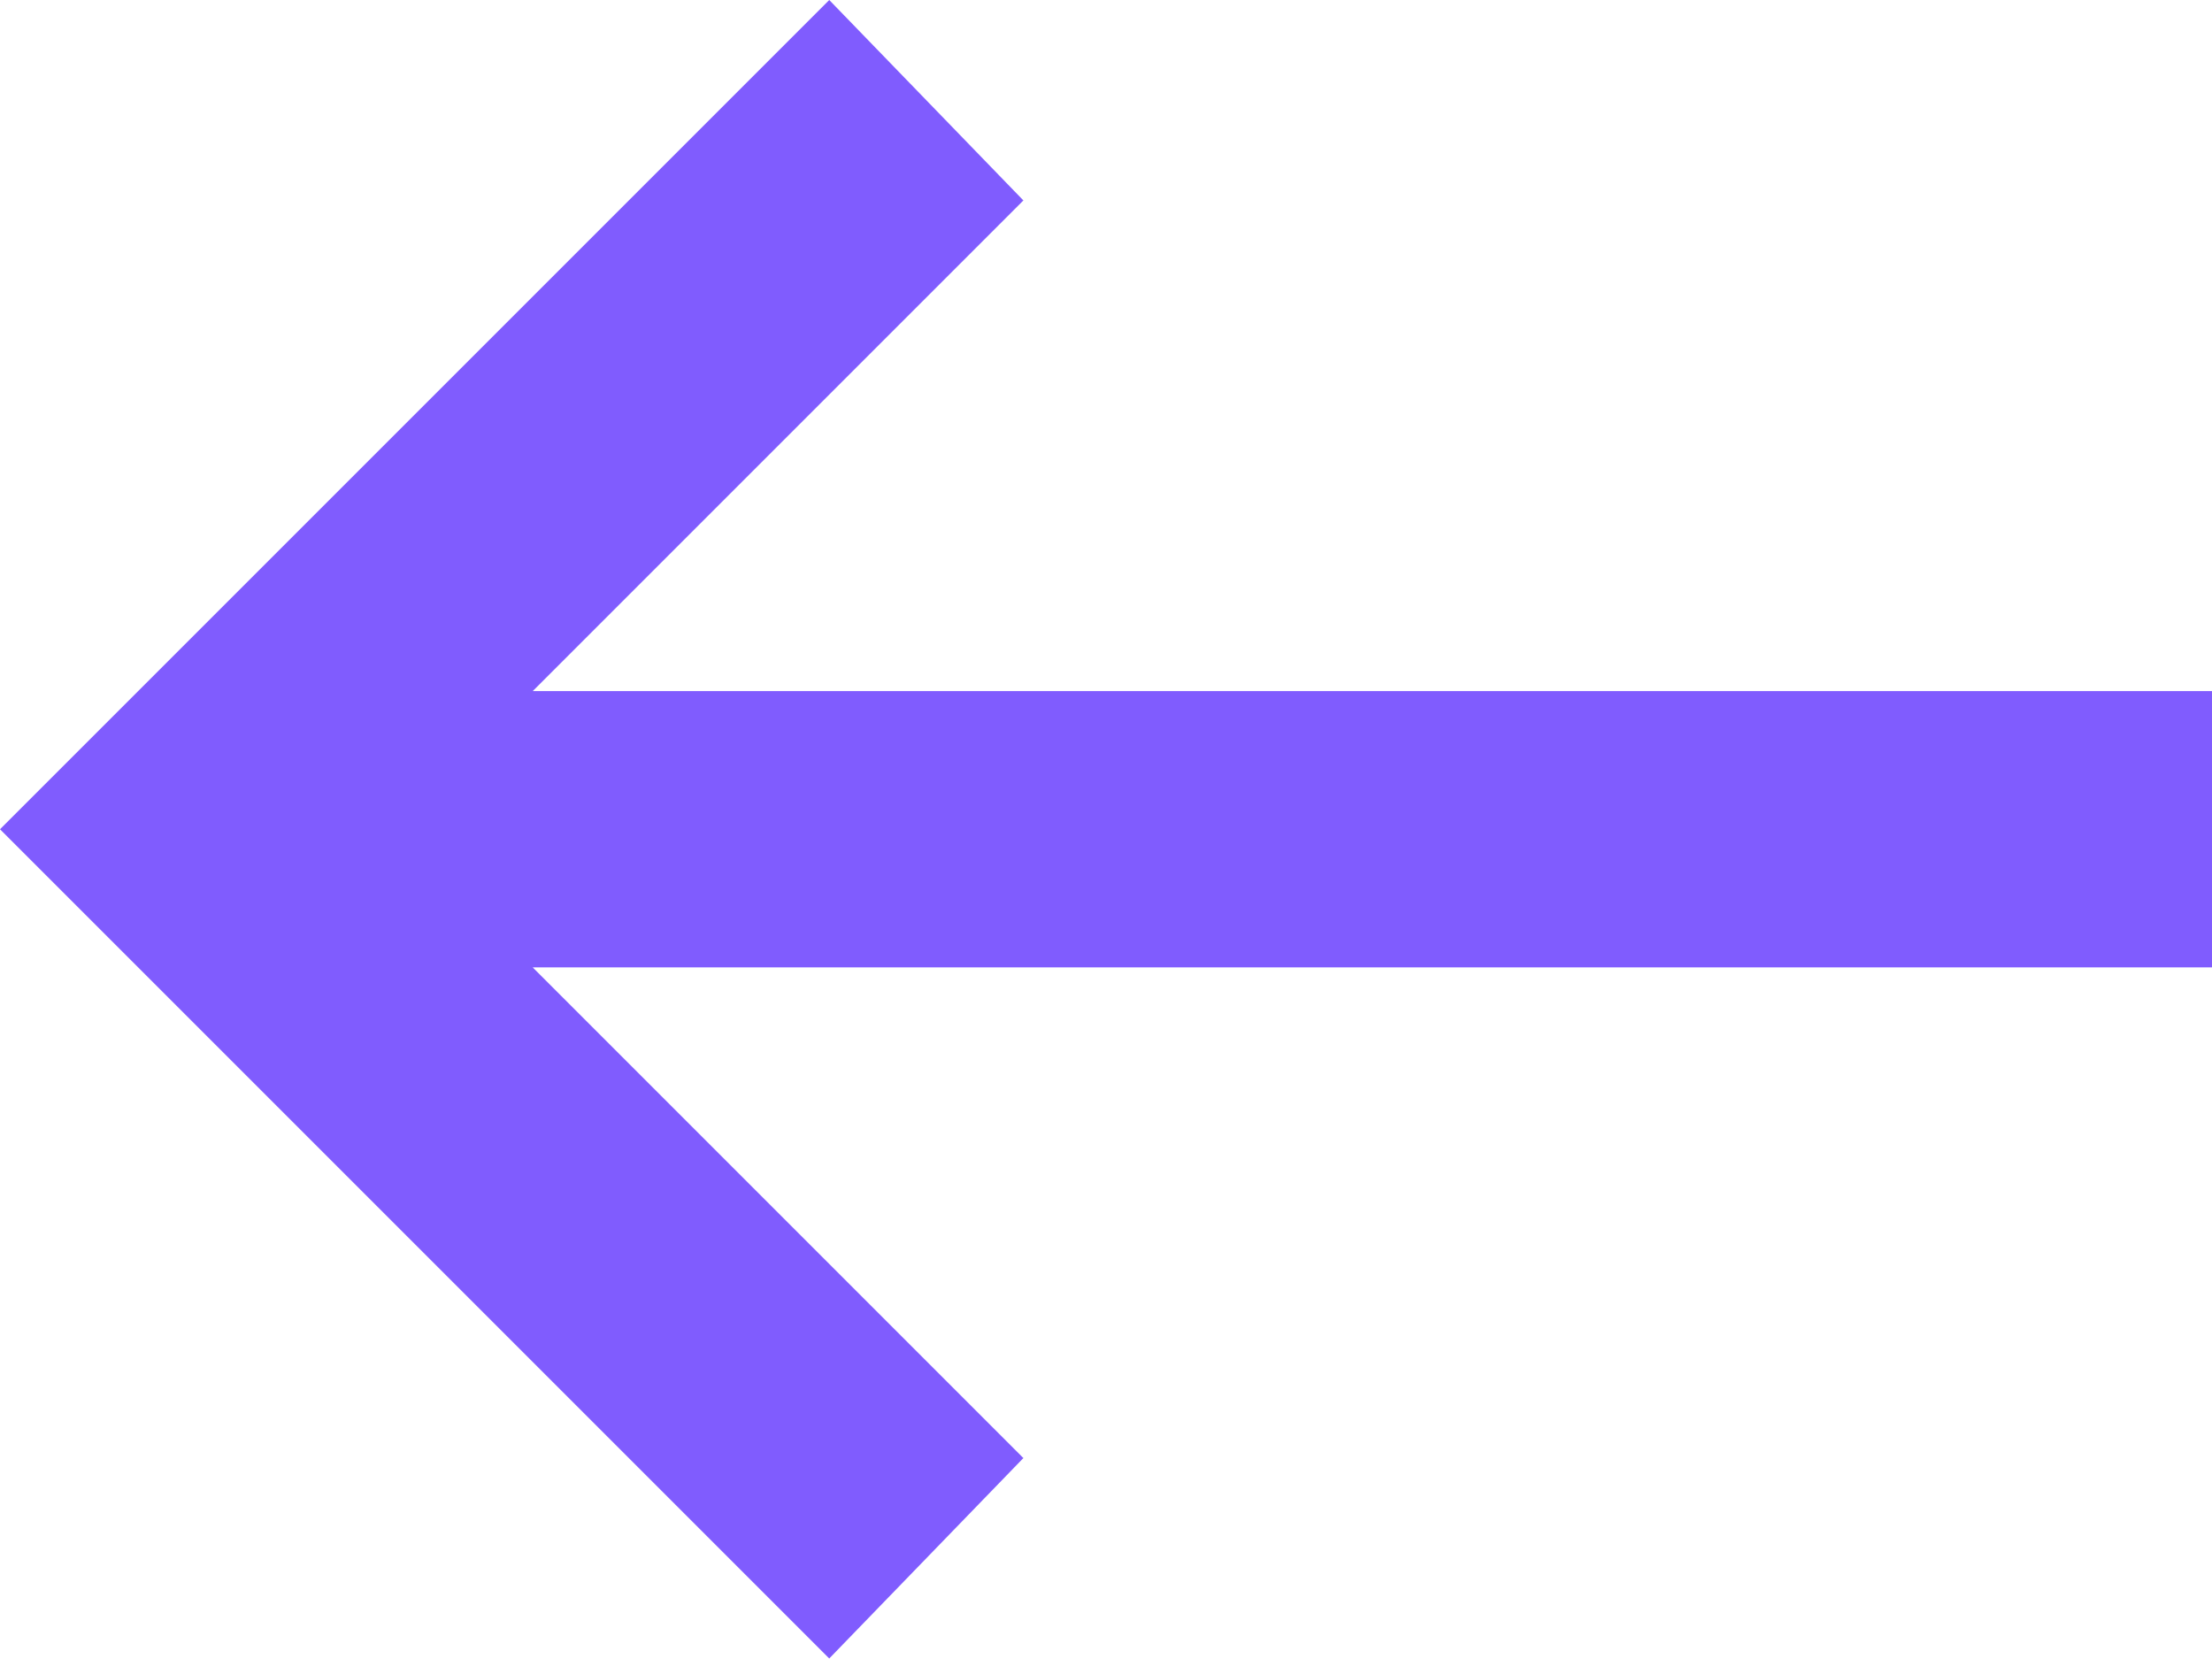
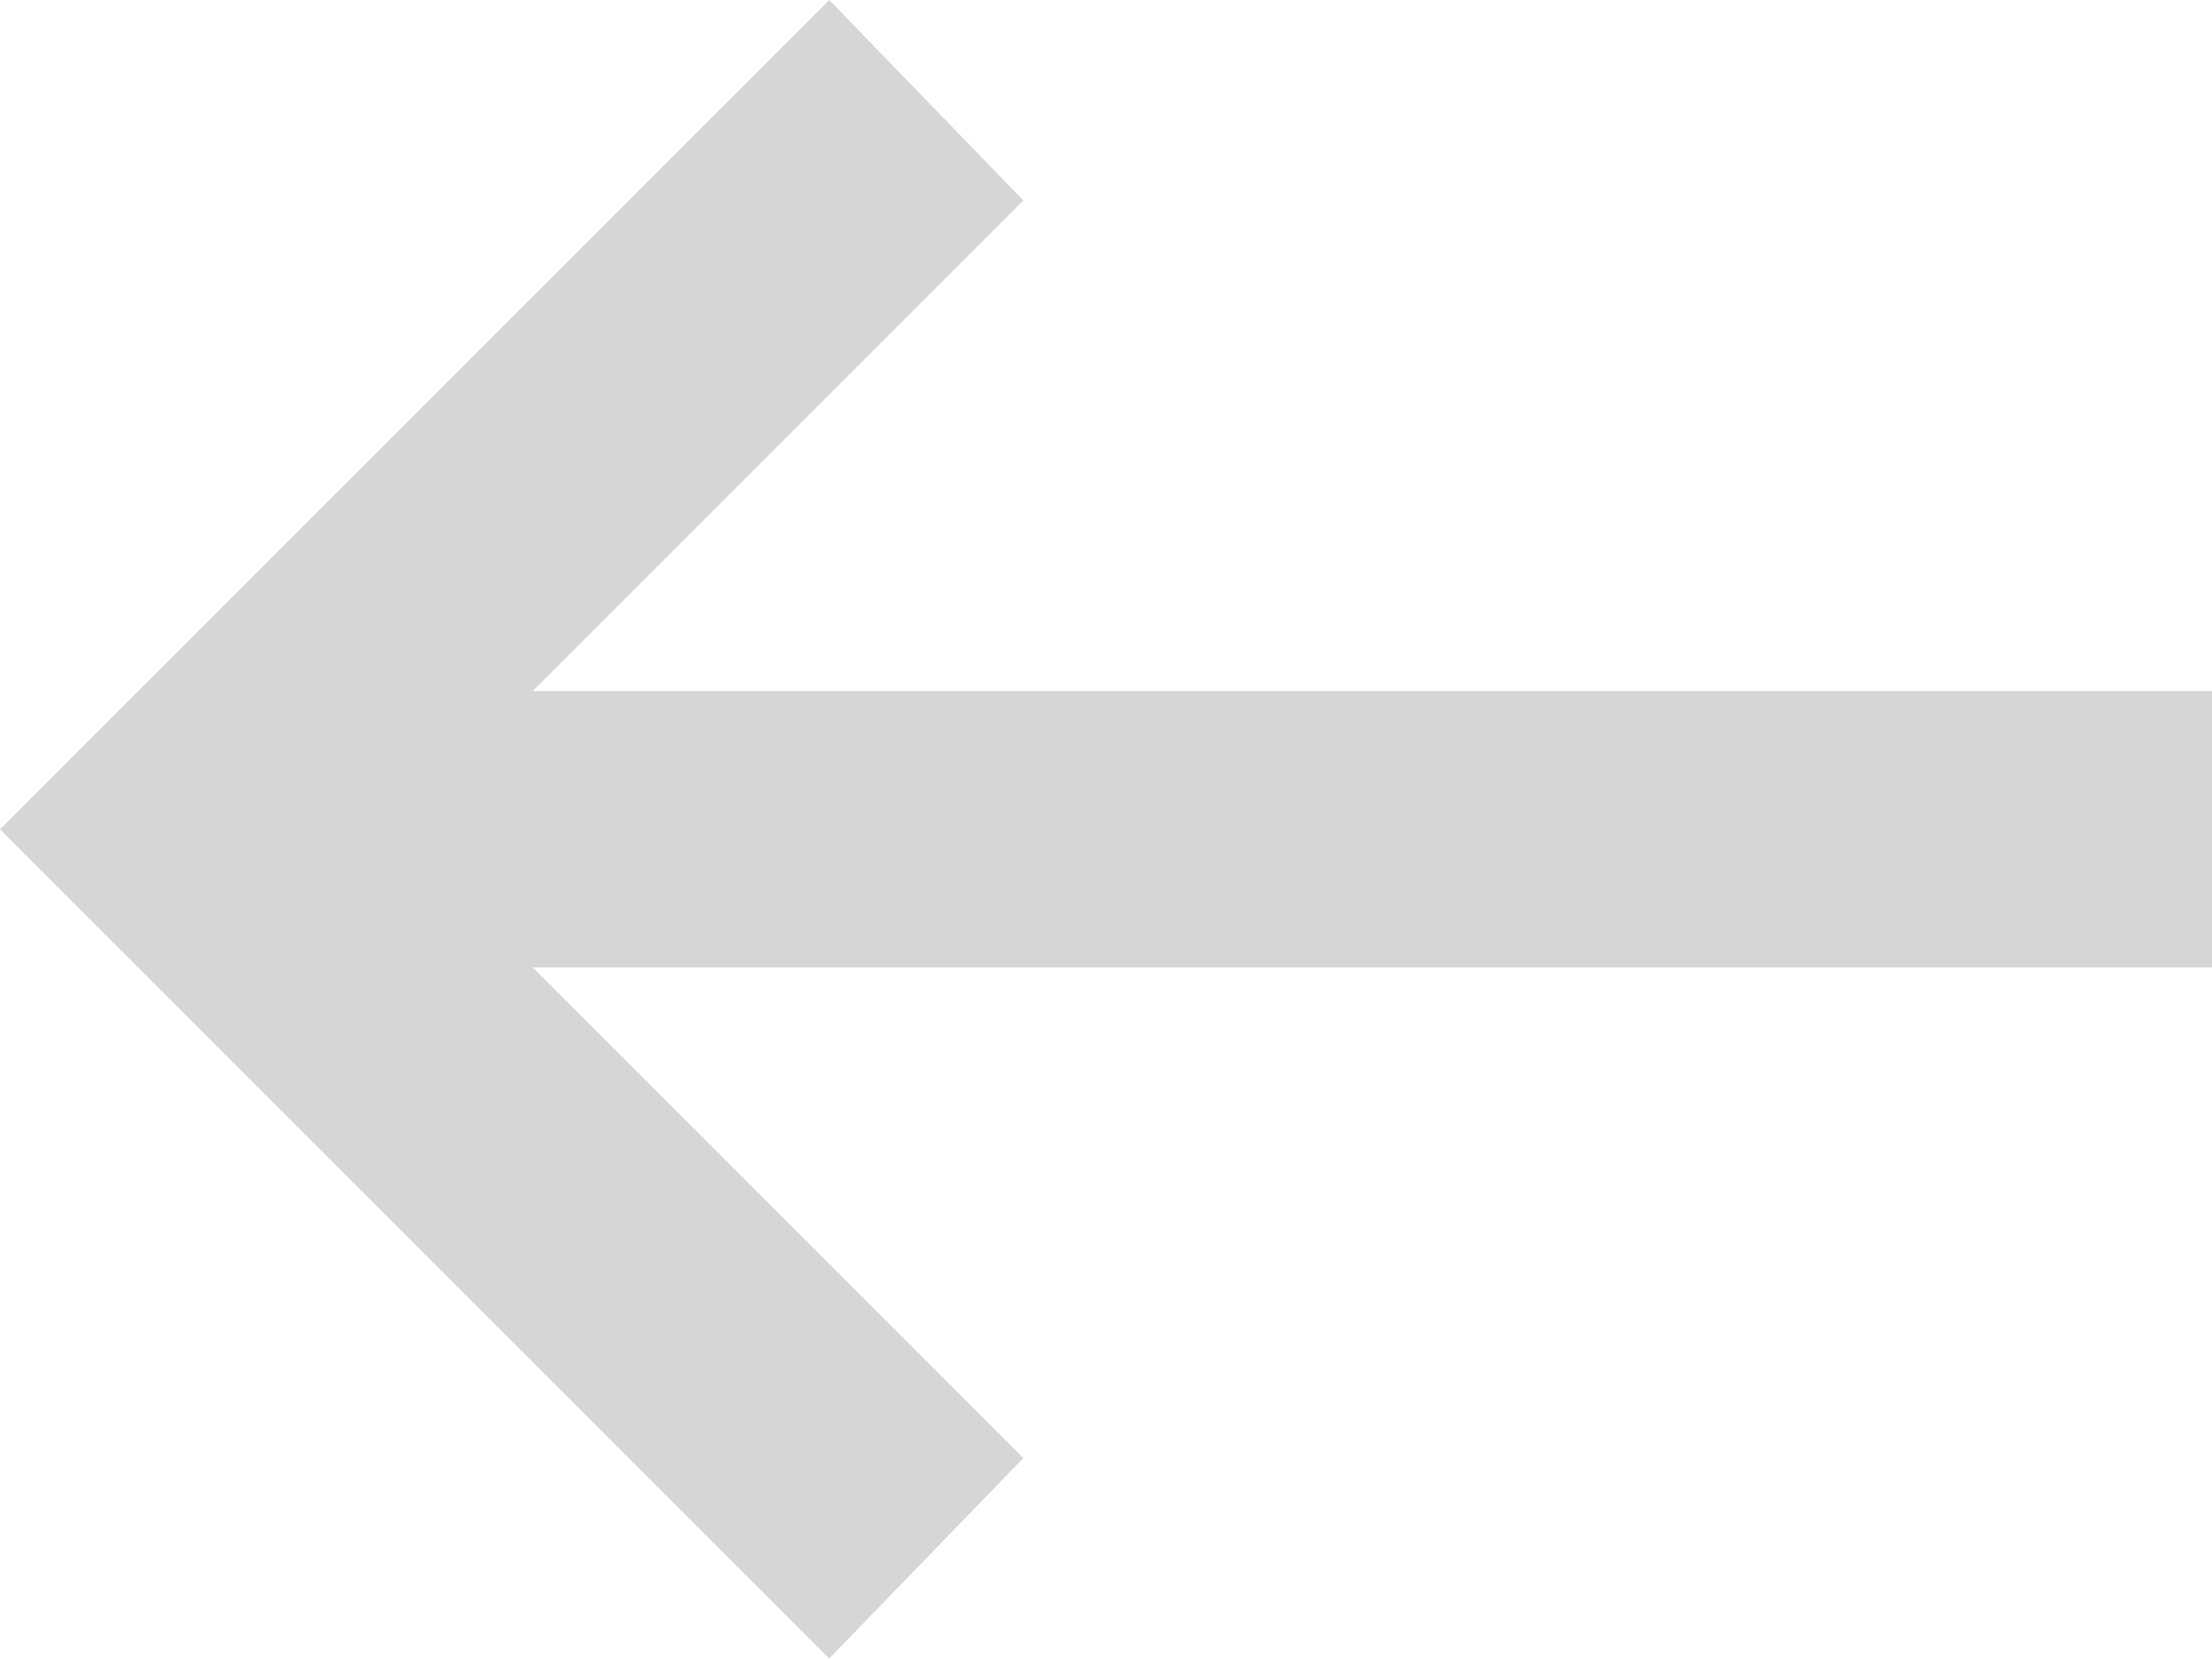
<svg xmlns="http://www.w3.org/2000/svg" width="16.157" height="12.114" viewBox="0 0 16.157 12.114">
-   <path id="arrow_right_alt_FILL0_wght400_GRAD0_opsz24" d="M10.1,12.114,8.682,10.65l3.584-3.584H0V5.048H12.266L8.682,1.464,10.1,0l6.057,6.057Z" transform="translate(16.157 12.114) rotate(180)" fill="#805cfe" />
+   <path id="arrow_right_alt_FILL0_wght400_GRAD0_opsz24" d="M10.1,12.114,8.682,10.65l3.584-3.584H0V5.048H12.266L8.682,1.464,10.1,0l6.057,6.057Z" transform="translate(16.157 12.114) rotate(180)" fill="#d6d6d6" />
</svg>
